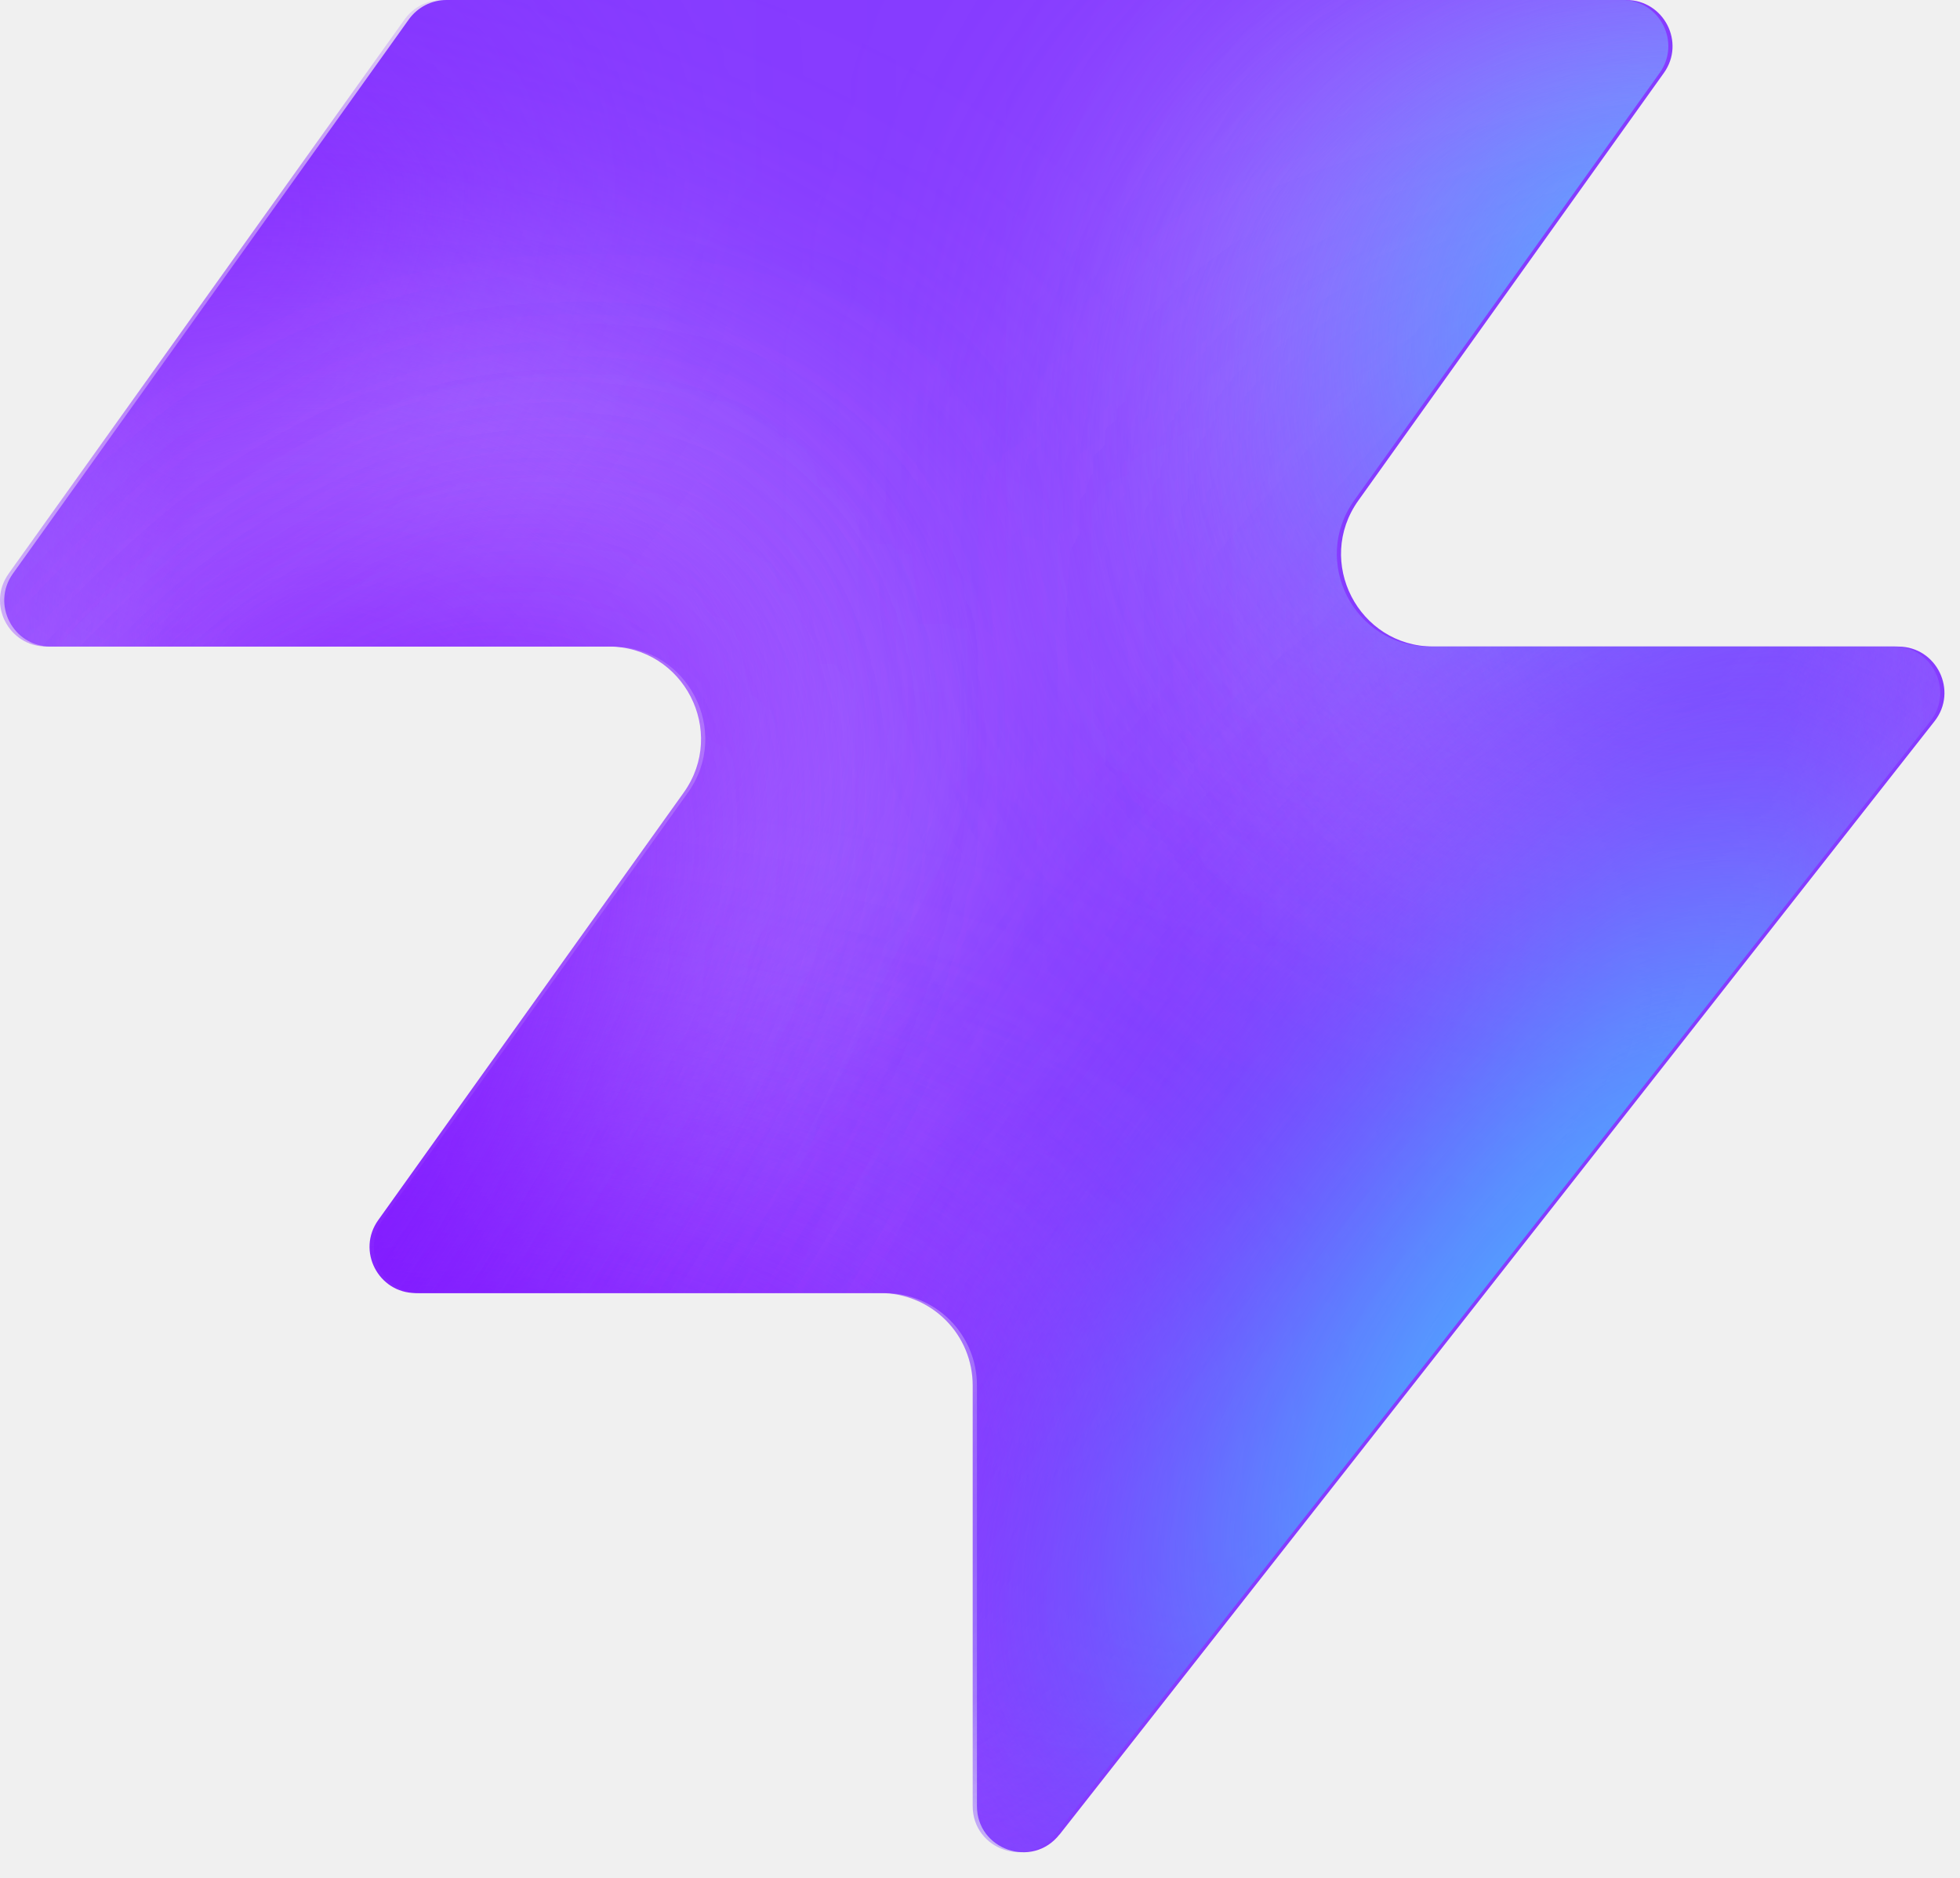
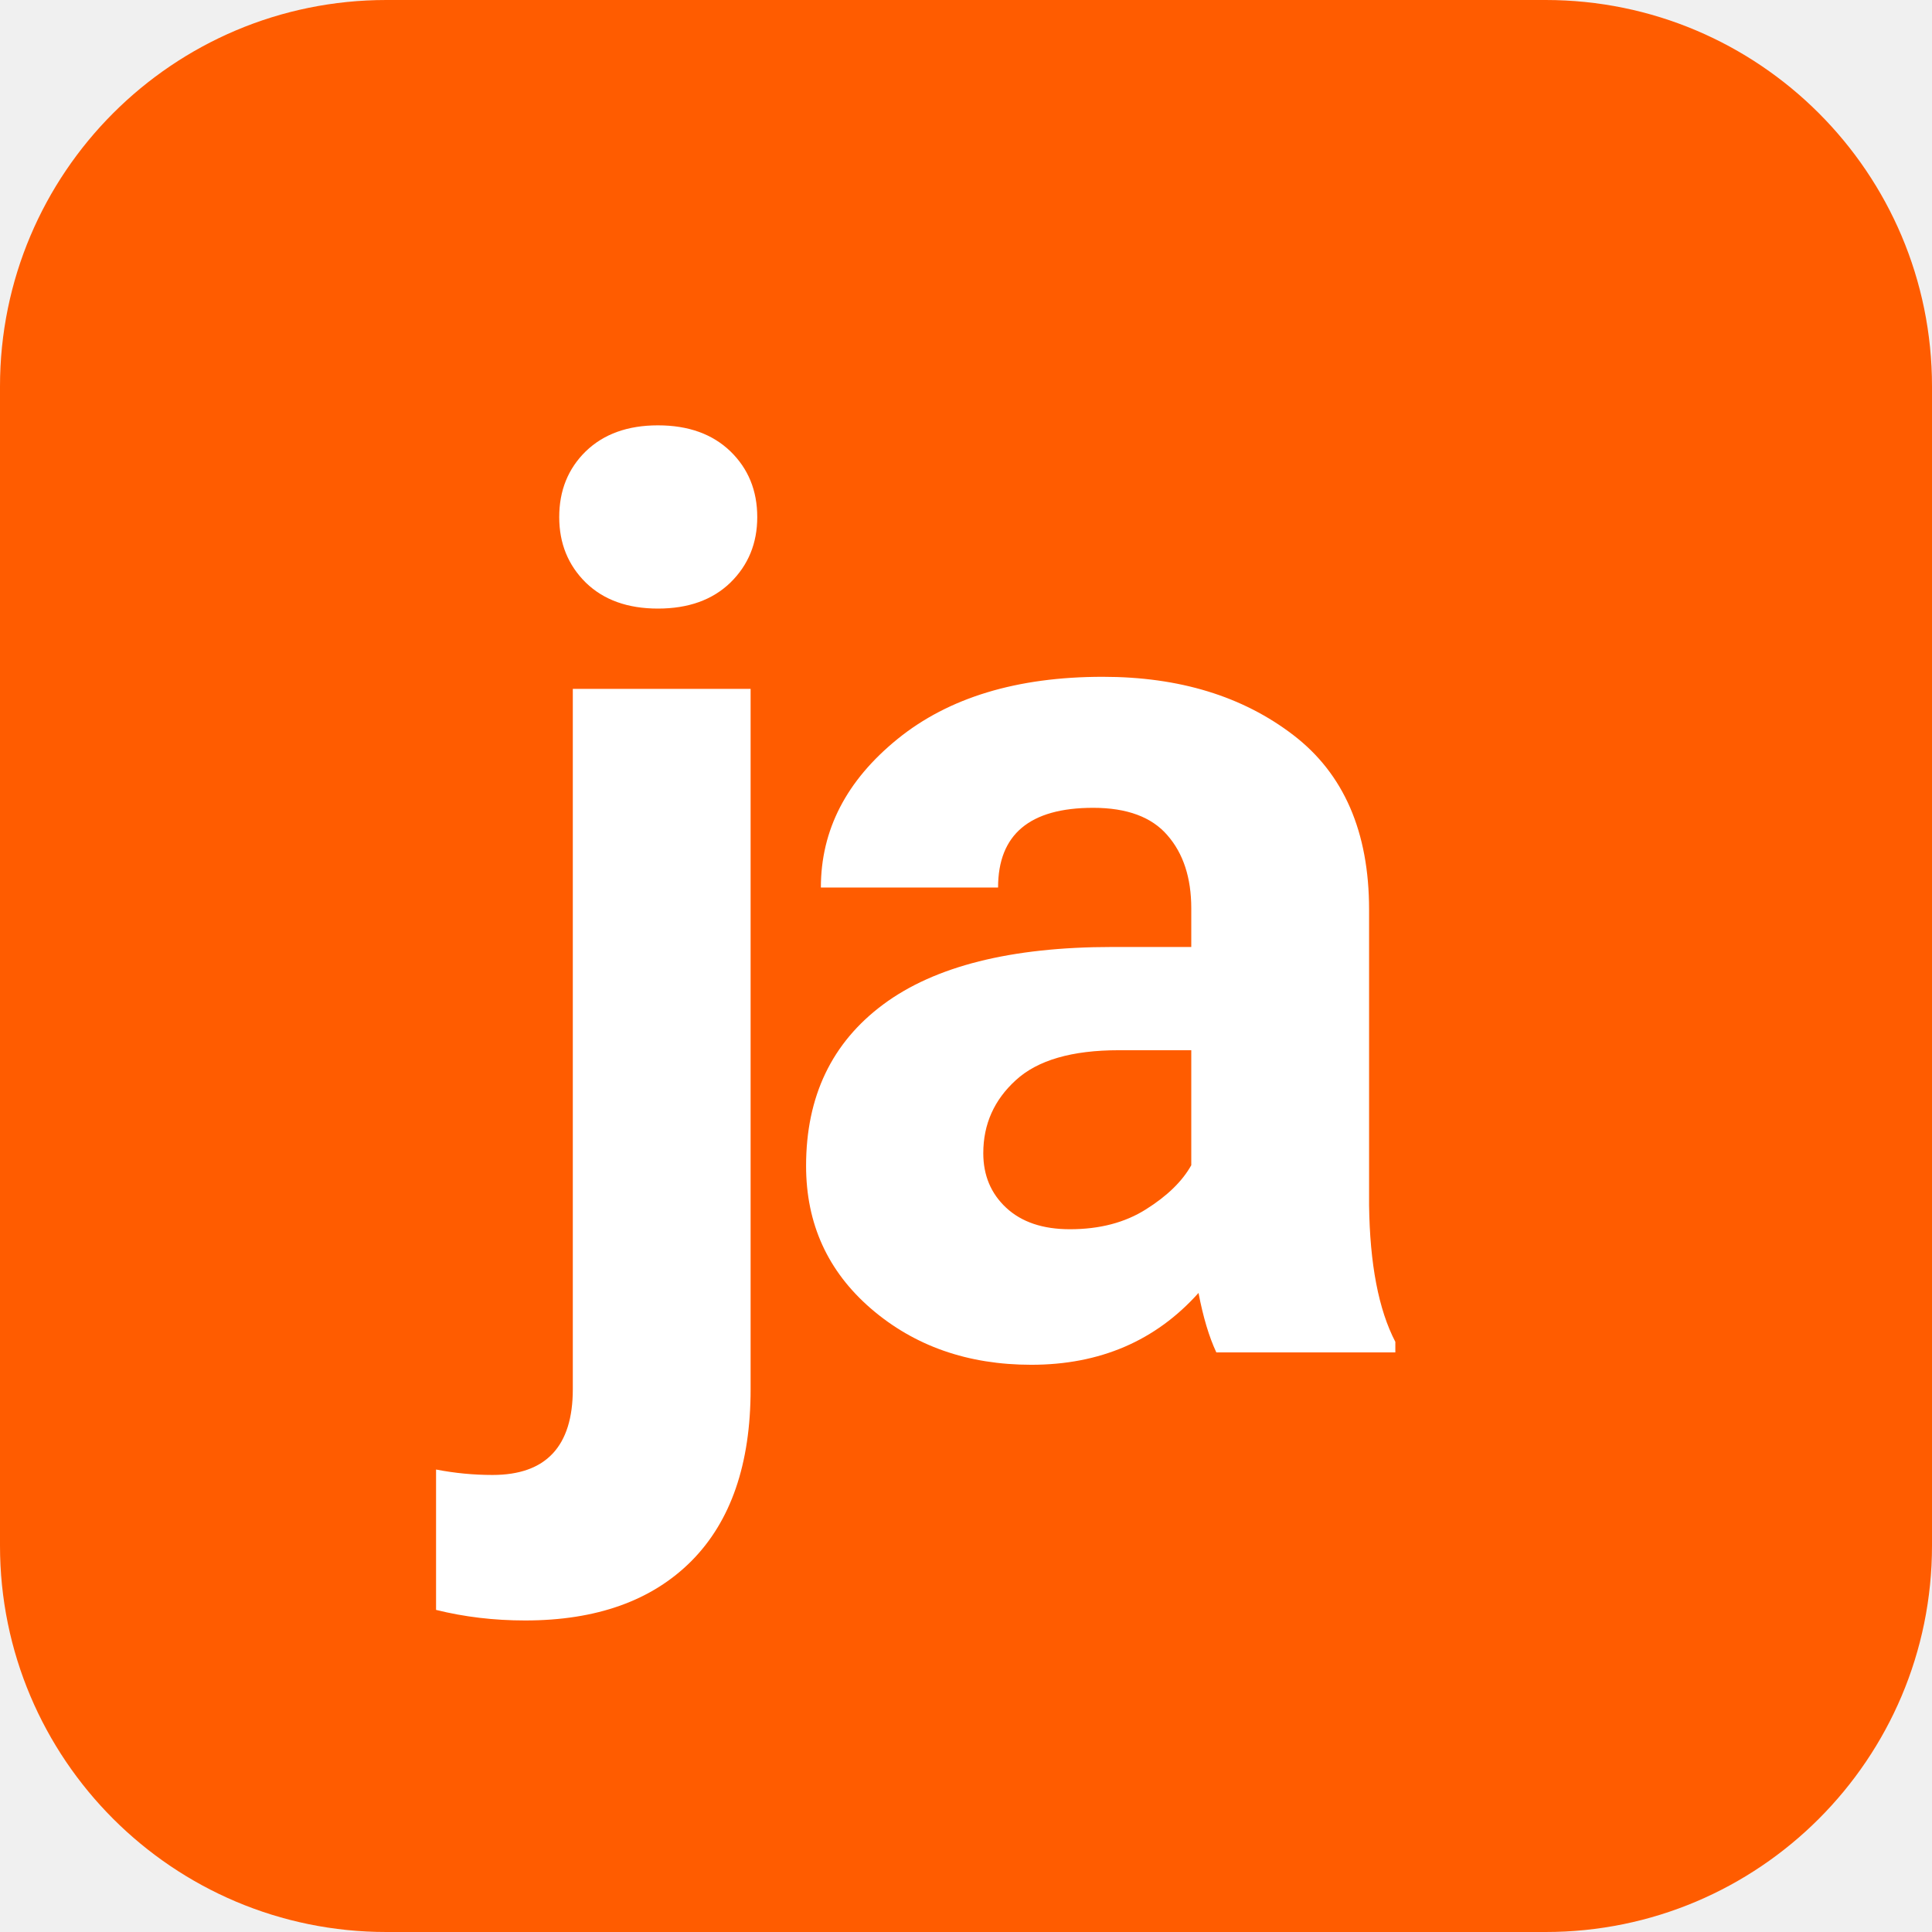
- <svg xmlns="http://www.w3.org/2000/svg" width="48" height="46" fill="none" viewBox="0 0 48 46">
-   <path fill="#863bff" d="M25.946 44.938c-.664.845-2.021.375-2.021-.698V33.937a2.26 2.26 0 0 0-2.262-2.262H10.287c-.92 0-1.456-1.04-.92-1.788l7.48-10.471c1.07-1.497 0-3.578-1.842-3.578H1.237c-.92 0-1.456-1.04-.92-1.788L10.013.474c.214-.297.556-.474.92-.474h28.894c.92 0 1.456 1.04.92 1.788l-7.48 10.471c-1.07 1.498 0 3.579 1.842 3.579h11.377c.943 0 1.473 1.088.89 1.83L25.947 44.94z" style="fill:#863bff;fill:color(display-p3 .525 .23 1);fill-opacity:1" />
-   <mask id="a" width="48" height="46" x="0" y="0" maskUnits="userSpaceOnUse" style="mask-type:alpha">
-     <path fill="#000" d="M25.842 44.938c-.664.844-2.021.375-2.021-.698V33.937a2.26 2.26 0 0 0-2.262-2.262H10.183c-.92 0-1.456-1.04-.92-1.788l7.48-10.471c1.07-1.498 0-3.579-1.842-3.579H1.133c-.92 0-1.456-1.04-.92-1.787L9.91.473c.214-.297.556-.474.92-.474h28.894c.92 0 1.456 1.04.92 1.788l-7.48 10.471c-1.07 1.498 0 3.578 1.842 3.578h11.377c.943 0 1.473 1.088.89 1.832L25.843 44.94z" style="fill:#000;fill-opacity:1" />
-   </mask>
-   <g mask="url(#a)">
-     <g filter="url(#b)">
-       <ellipse cx="5.508" cy="14.704" fill="#ede6ff" rx="5.508" ry="14.704" style="fill:#ede6ff;fill:color(display-p3 .927 .903 1);fill-opacity:1" transform="matrix(.00324 1 1 -.00324 -4.47 31.516)" />
-     </g>
-     <g filter="url(#c)">
-       <ellipse cx="10.399" cy="29.851" fill="#ede6ff" rx="10.399" ry="29.851" style="fill:#ede6ff;fill:color(display-p3 .927 .903 1);fill-opacity:1" transform="matrix(.00324 1 1 -.00324 -39.328 7.883)" />
-     </g>
-     <g filter="url(#d)">
-       <ellipse cx="5.508" cy="30.487" fill="#7e14ff" rx="5.508" ry="30.487" style="fill:#7e14ff;fill:color(display-p3 .492 .077 1);fill-opacity:1" transform="rotate(89.814 -25.913 -14.639)scale(1 -1)" />
-     </g>
-     <g filter="url(#e)">
-       <ellipse cx="5.508" cy="30.599" fill="#7e14ff" rx="5.508" ry="30.599" style="fill:#7e14ff;fill:color(display-p3 .492 .077 1);fill-opacity:1" transform="rotate(89.814 -32.644 -3.334)scale(1 -1)" />
-     </g>
-     <g filter="url(#f)">
-       <ellipse cx="5.508" cy="30.599" fill="#7e14ff" rx="5.508" ry="30.599" style="fill:#7e14ff;fill:color(display-p3 .492 .077 1);fill-opacity:1" transform="matrix(.00324 1 1 -.00324 -34.34 30.47)" />
-     </g>
-     <g filter="url(#g)">
-       <ellipse cx="14.072" cy="22.078" fill="#ede6ff" rx="14.072" ry="22.078" style="fill:#ede6ff;fill:color(display-p3 .927 .903 1);fill-opacity:1" transform="rotate(93.35 24.506 48.493)scale(-1 1)" />
-     </g>
-     <g filter="url(#h)">
-       <ellipse cx="3.47" cy="21.501" fill="#7e14ff" rx="3.47" ry="21.501" style="fill:#7e14ff;fill:color(display-p3 .492 .077 1);fill-opacity:1" transform="rotate(89.009 28.708 47.59)scale(-1 1)" />
-     </g>
-     <g filter="url(#i)">
-       <ellipse cx="3.47" cy="21.501" fill="#7e14ff" rx="3.47" ry="21.501" style="fill:#7e14ff;fill:color(display-p3 .492 .077 1);fill-opacity:1" transform="rotate(89.009 28.708 47.59)scale(-1 1)" />
-     </g>
-     <g filter="url(#j)">
-       <ellipse cx=".387" cy="8.972" fill="#7e14ff" rx="4.407" ry="29.108" style="fill:#7e14ff;fill:color(display-p3 .492 .077 1);fill-opacity:1" transform="rotate(39.51 .387 8.972)" />
-     </g>
-     <g filter="url(#k)">
-       <ellipse cx="47.523" cy="-6.092" fill="#7e14ff" rx="4.407" ry="29.108" style="fill:#7e14ff;fill:color(display-p3 .492 .077 1);fill-opacity:1" transform="rotate(37.892 47.523 -6.092)" />
-     </g>
-     <g filter="url(#l)">
-       <ellipse cx="41.412" cy="6.333" fill="#47bfff" rx="5.971" ry="9.665" style="fill:#47bfff;fill:color(display-p3 .28 .748 1);fill-opacity:1" transform="rotate(37.892 41.412 6.333)" />
-     </g>
-     <g filter="url(#m)">
-       <ellipse cx="-1.879" cy="38.332" fill="#7e14ff" rx="4.407" ry="29.108" style="fill:#7e14ff;fill:color(display-p3 .492 .077 1);fill-opacity:1" transform="rotate(37.892 -1.88 38.332)" />
-     </g>
-     <g filter="url(#n)">
-       <ellipse cx="-1.879" cy="38.332" fill="#7e14ff" rx="4.407" ry="29.108" style="fill:#7e14ff;fill:color(display-p3 .492 .077 1);fill-opacity:1" transform="rotate(37.892 -1.88 38.332)" />
-     </g>
-     <g filter="url(#o)">
-       <ellipse cx="35.651" cy="29.907" fill="#7e14ff" rx="4.407" ry="29.108" style="fill:#7e14ff;fill:color(display-p3 .492 .077 1);fill-opacity:1" transform="rotate(37.892 35.651 29.907)" />
-     </g>
-     <g filter="url(#p)">
-       <ellipse cx="38.418" cy="32.4" fill="#47bfff" rx="5.971" ry="15.297" style="fill:#47bfff;fill:color(display-p3 .28 .748 1);fill-opacity:1" transform="rotate(37.892 38.418 32.4)" />
-     </g>
-   </g>
-   <defs>
-     <filter id="b" width="60.045" height="41.654" x="-19.77" y="16.149" color-interpolation-filters="sRGB" filterUnits="userSpaceOnUse">
-       <feFlood flood-opacity="0" result="BackgroundImageFix" />
-       <feBlend in="SourceGraphic" in2="BackgroundImageFix" result="shape" />
-       <feGaussianBlur result="effect1_foregroundBlur_2002_17158" stdDeviation="7.659" />
-     </filter>
-     <filter id="c" width="90.34" height="51.437" x="-54.613" y="-7.533" color-interpolation-filters="sRGB" filterUnits="userSpaceOnUse">
-       <feFlood flood-opacity="0" result="BackgroundImageFix" />
-       <feBlend in="SourceGraphic" in2="BackgroundImageFix" result="shape" />
-       <feGaussianBlur result="effect1_foregroundBlur_2002_17158" stdDeviation="7.659" />
-     </filter>
-     <filter id="d" width="79.355" height="29.4" x="-49.64" y="2.03" color-interpolation-filters="sRGB" filterUnits="userSpaceOnUse">
-       <feFlood flood-opacity="0" result="BackgroundImageFix" />
-       <feBlend in="SourceGraphic" in2="BackgroundImageFix" result="shape" />
-       <feGaussianBlur result="effect1_foregroundBlur_2002_17158" stdDeviation="4.596" />
-     </filter>
-     <filter id="e" width="79.579" height="29.4" x="-45.045" y="20.029" color-interpolation-filters="sRGB" filterUnits="userSpaceOnUse">
-       <feFlood flood-opacity="0" result="BackgroundImageFix" />
-       <feBlend in="SourceGraphic" in2="BackgroundImageFix" result="shape" />
-       <feGaussianBlur result="effect1_foregroundBlur_2002_17158" stdDeviation="4.596" />
-     </filter>
-     <filter id="f" width="79.579" height="29.4" x="-43.513" y="21.178" color-interpolation-filters="sRGB" filterUnits="userSpaceOnUse">
-       <feFlood flood-opacity="0" result="BackgroundImageFix" />
-       <feBlend in="SourceGraphic" in2="BackgroundImageFix" result="shape" />
-       <feGaussianBlur result="effect1_foregroundBlur_2002_17158" stdDeviation="4.596" />
-     </filter>
-     <filter id="g" width="74.749" height="58.852" x="15.756" y="-17.901" color-interpolation-filters="sRGB" filterUnits="userSpaceOnUse">
-       <feFlood flood-opacity="0" result="BackgroundImageFix" />
-       <feBlend in="SourceGraphic" in2="BackgroundImageFix" result="shape" />
-       <feGaussianBlur result="effect1_foregroundBlur_2002_17158" stdDeviation="7.659" />
-     </filter>
-     <filter id="h" width="61.377" height="25.362" x="23.548" y="2.284" color-interpolation-filters="sRGB" filterUnits="userSpaceOnUse">
-       <feFlood flood-opacity="0" result="BackgroundImageFix" />
-       <feBlend in="SourceGraphic" in2="BackgroundImageFix" result="shape" />
-       <feGaussianBlur result="effect1_foregroundBlur_2002_17158" stdDeviation="4.596" />
-     </filter>
-     <filter id="i" width="61.377" height="25.362" x="23.548" y="2.284" color-interpolation-filters="sRGB" filterUnits="userSpaceOnUse">
-       <feFlood flood-opacity="0" result="BackgroundImageFix" />
-       <feBlend in="SourceGraphic" in2="BackgroundImageFix" result="shape" />
-       <feGaussianBlur result="effect1_foregroundBlur_2002_17158" stdDeviation="4.596" />
-     </filter>
-     <filter id="j" width="56.045" height="63.649" x="-27.636" y="-22.853" color-interpolation-filters="sRGB" filterUnits="userSpaceOnUse">
-       <feFlood flood-opacity="0" result="BackgroundImageFix" />
-       <feBlend in="SourceGraphic" in2="BackgroundImageFix" result="shape" />
-       <feGaussianBlur result="effect1_foregroundBlur_2002_17158" stdDeviation="4.596" />
-     </filter>
-     <filter id="k" width="54.814" height="64.646" x="20.116" y="-38.415" color-interpolation-filters="sRGB" filterUnits="userSpaceOnUse">
-       <feFlood flood-opacity="0" result="BackgroundImageFix" />
-       <feBlend in="SourceGraphic" in2="BackgroundImageFix" result="shape" />
-       <feGaussianBlur result="effect1_foregroundBlur_2002_17158" stdDeviation="4.596" />
-     </filter>
-     <filter id="l" width="33.541" height="35.313" x="24.641" y="-11.323" color-interpolation-filters="sRGB" filterUnits="userSpaceOnUse">
-       <feFlood flood-opacity="0" result="BackgroundImageFix" />
-       <feBlend in="SourceGraphic" in2="BackgroundImageFix" result="shape" />
-       <feGaussianBlur result="effect1_foregroundBlur_2002_17158" stdDeviation="4.596" />
-     </filter>
-     <filter id="m" width="54.814" height="64.646" x="-29.286" y="6.009" color-interpolation-filters="sRGB" filterUnits="userSpaceOnUse">
-       <feFlood flood-opacity="0" result="BackgroundImageFix" />
-       <feBlend in="SourceGraphic" in2="BackgroundImageFix" result="shape" />
-       <feGaussianBlur result="effect1_foregroundBlur_2002_17158" stdDeviation="4.596" />
-     </filter>
-     <filter id="n" width="54.814" height="64.646" x="-29.286" y="6.009" color-interpolation-filters="sRGB" filterUnits="userSpaceOnUse">
-       <feFlood flood-opacity="0" result="BackgroundImageFix" />
-       <feBlend in="SourceGraphic" in2="BackgroundImageFix" result="shape" />
-       <feGaussianBlur result="effect1_foregroundBlur_2002_17158" stdDeviation="4.596" />
-     </filter>
-     <filter id="o" width="54.814" height="64.646" x="8.244" y="-2.416" color-interpolation-filters="sRGB" filterUnits="userSpaceOnUse">
-       <feFlood flood-opacity="0" result="BackgroundImageFix" />
-       <feBlend in="SourceGraphic" in2="BackgroundImageFix" result="shape" />
-       <feGaussianBlur result="effect1_foregroundBlur_2002_17158" stdDeviation="4.596" />
-     </filter>
-     <filter id="p" width="39.409" height="43.623" x="18.713" y="10.588" color-interpolation-filters="sRGB" filterUnits="userSpaceOnUse">
-       <feFlood flood-opacity="0" result="BackgroundImageFix" />
-       <feBlend in="SourceGraphic" in2="BackgroundImageFix" result="shape" />
-       <feGaussianBlur result="effect1_foregroundBlur_2002_17158" stdDeviation="4.596" />
-     </filter>
-   </defs>
+ <svg xmlns="http://www.w3.org/2000/svg" viewBox="0 0 100 100">
+   <rect width="100" height="100" rx="20" fill="#ff5c00" />
+   <text x="50" y="70" font-family="-apple-system, BlinkMacSystemFont, 'Segoe UI', Roboto, Helvetica, Arial, sans-serif" font-size="65" font-weight="bold" fill="#ffffff" text-anchor="middle" letter-spacing="-3">ja</text>
</svg>
